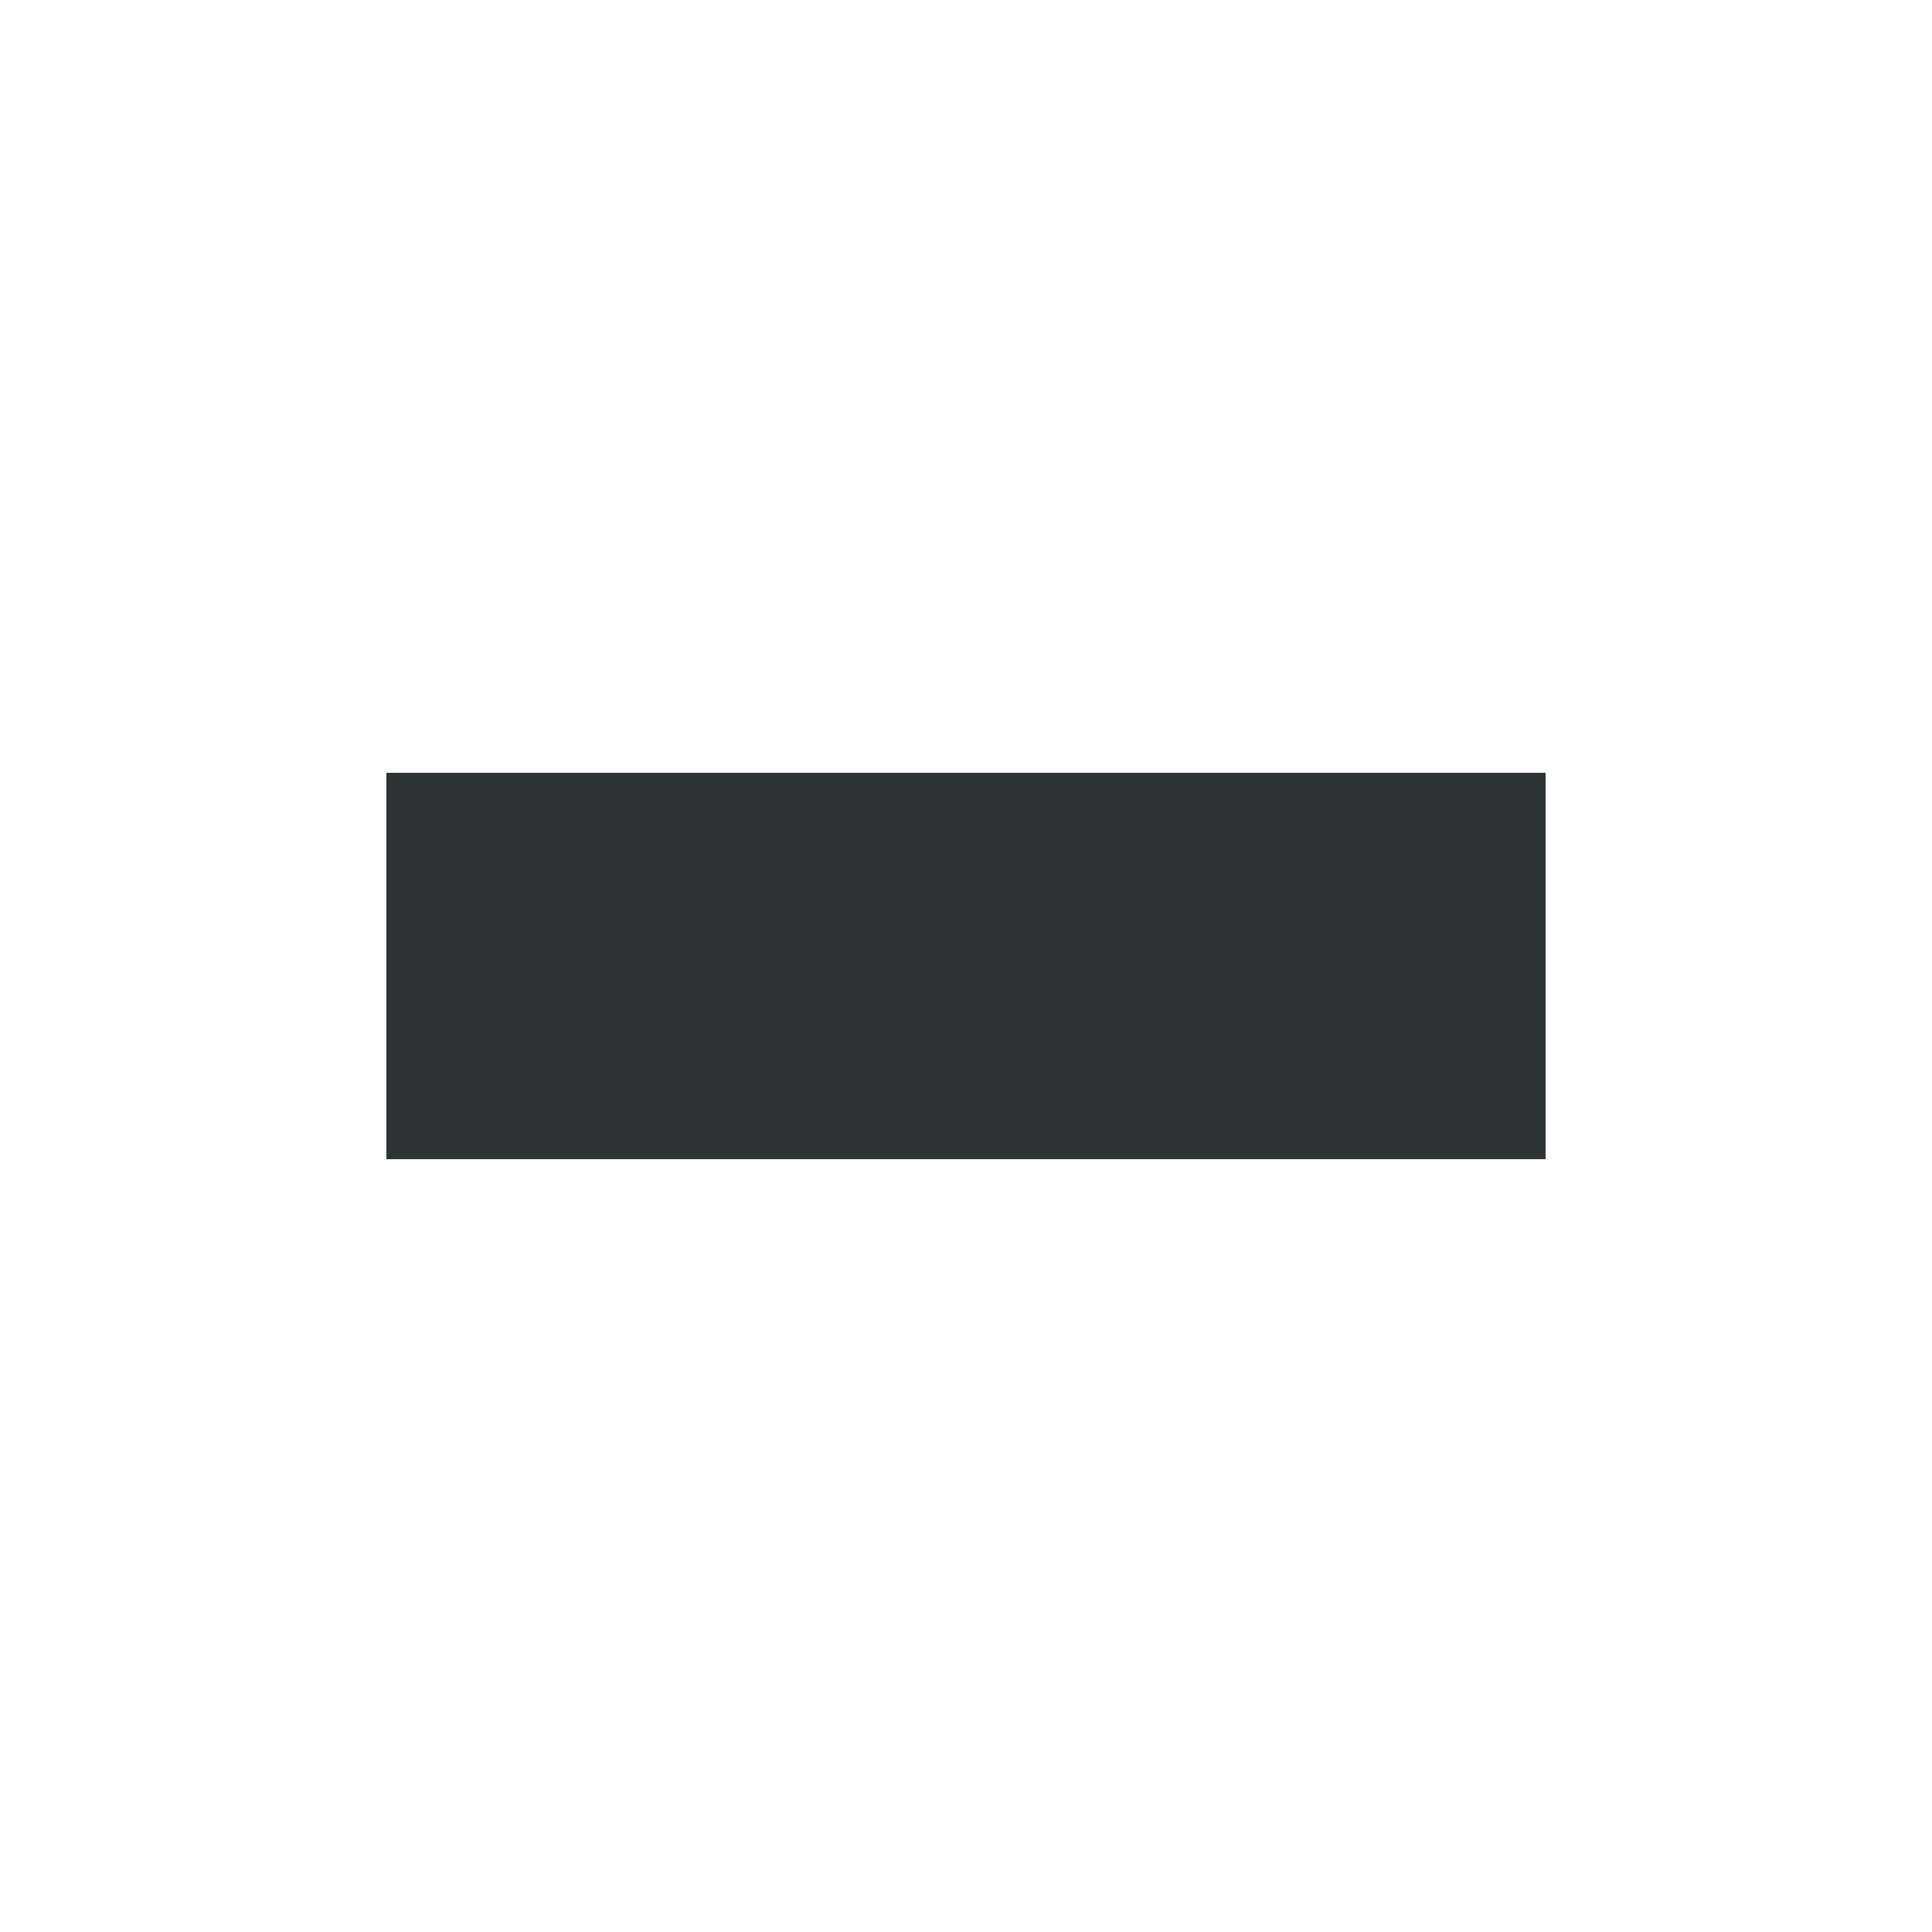
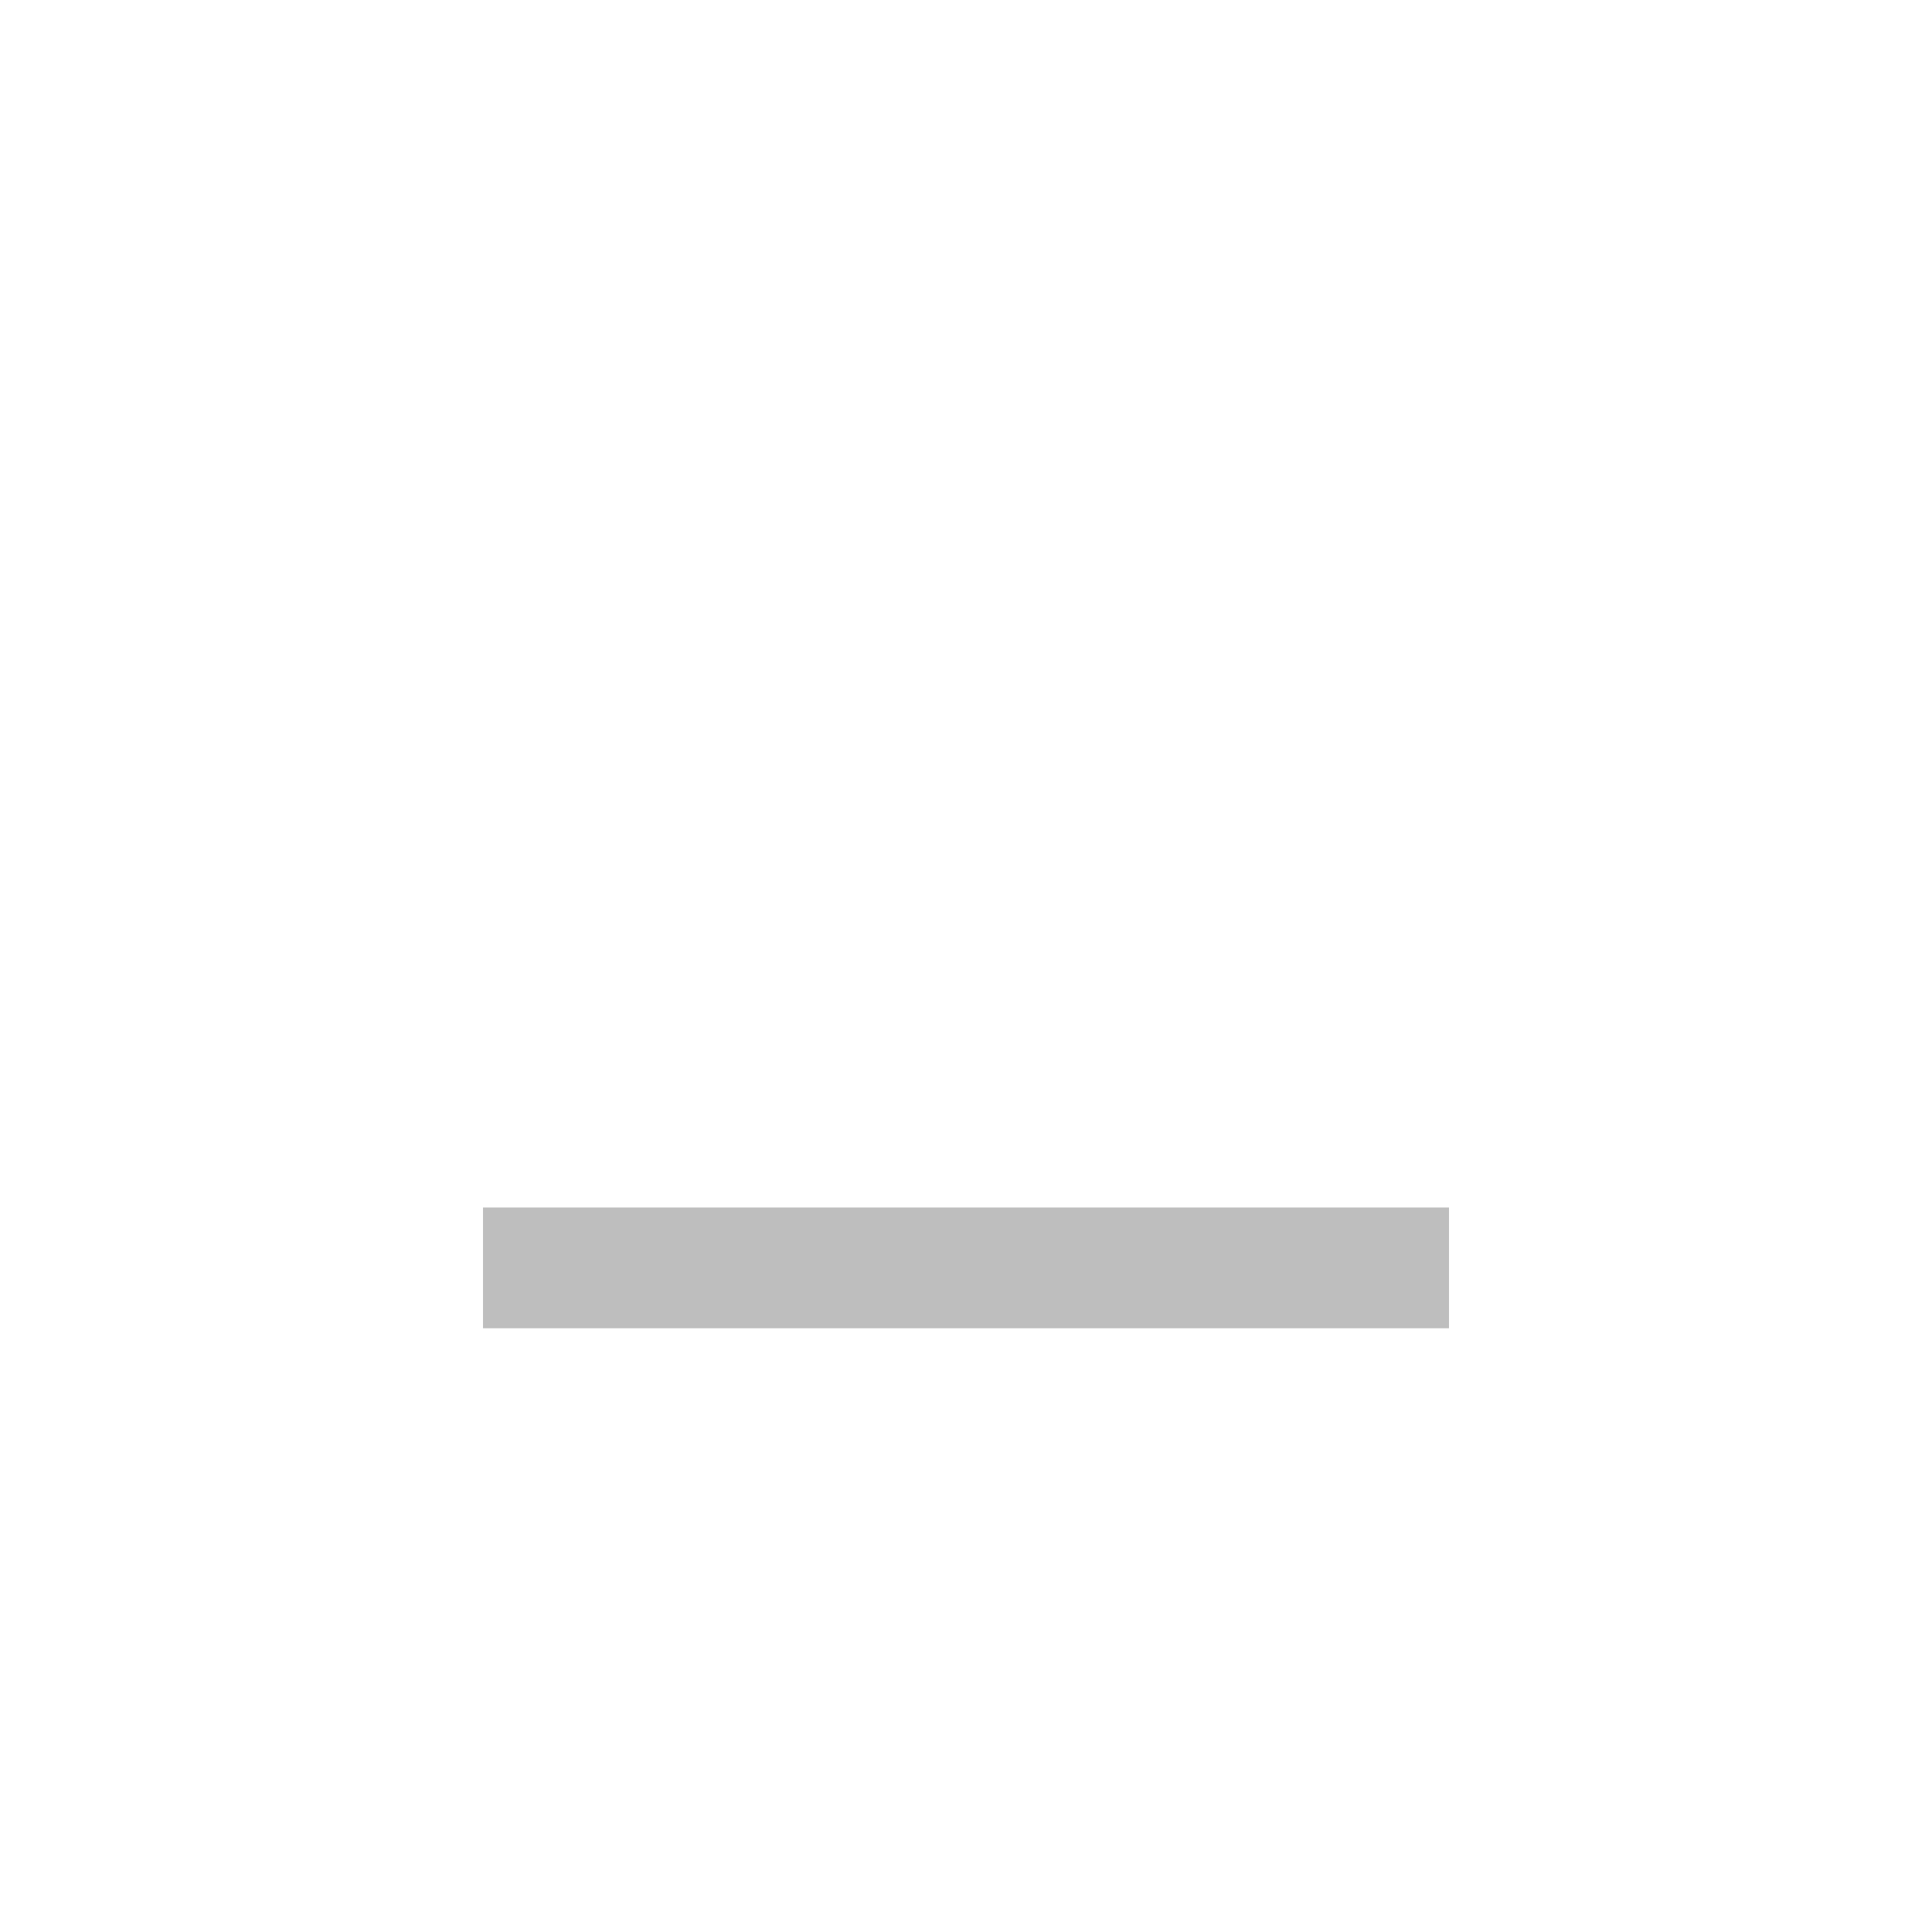
- <svg xmlns="http://www.w3.org/2000/svg" height="10" viewBox="0 0 10 10" width="10" version="1.1" id="svg360">
-   <defs id="defs364" />
-   <path d="M 2,4 H 8 V 6 H 2 Z m 0,0" fill="#2e3436" id="path358" style="stroke-width:0.869" />
+ <svg xmlns="http://www.w3.org/2000/svg" height="16" width="16" version="1.1" id="svg4">
+   <defs id="defs8" />
+   <path d="M4 10v1h8v-1z" style="line-height:normal;font-variant-ligatures:normal;font-variant-position:normal;font-variant-caps:normal;font-variant-numeric:normal;font-variant-alternates:normal;font-feature-settings:normal;text-indent:0;text-align:start;text-decoration-line:none;text-decoration-style:solid;text-decoration-color:#000;text-transform:none;text-orientation:mixed;shape-padding:0;isolation:auto;mix-blend-mode:normal;fill:#bebebe;fill-opacity:1" font-weight="400" overflow="visible" id="path2" white-space="normal" font-family="sans-serif" fill="gray" color="#000" />
</svg>
